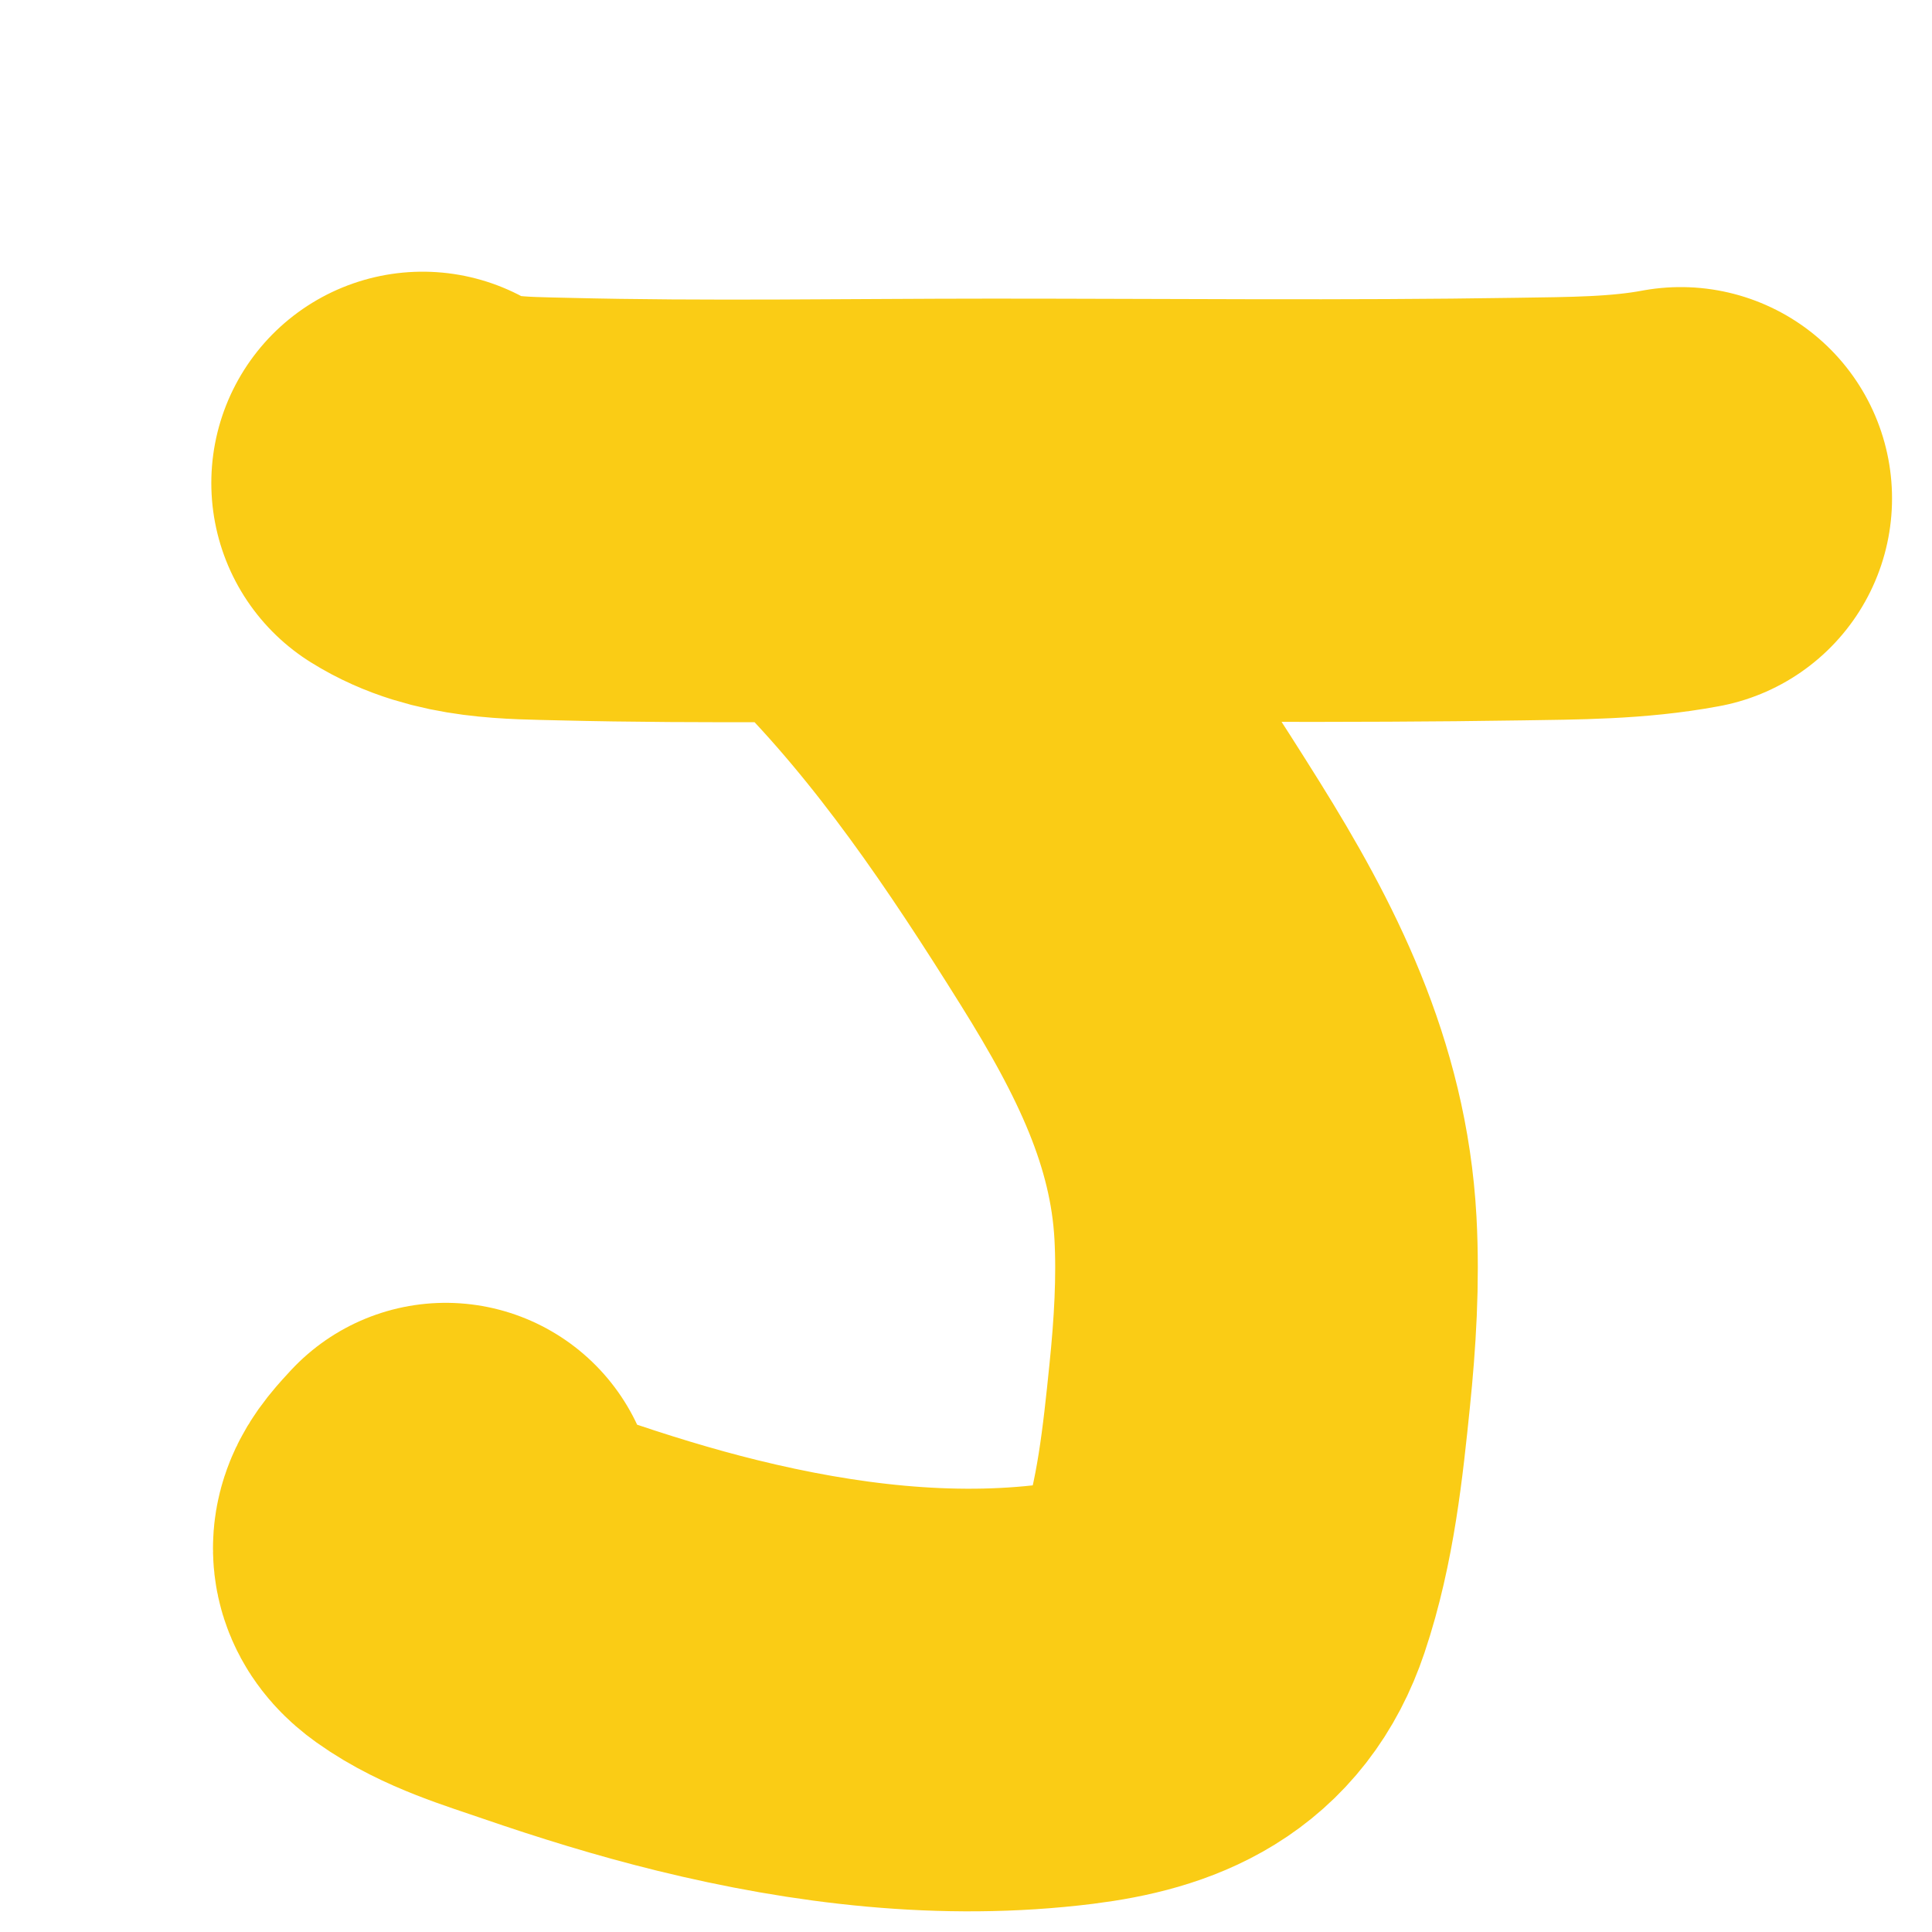
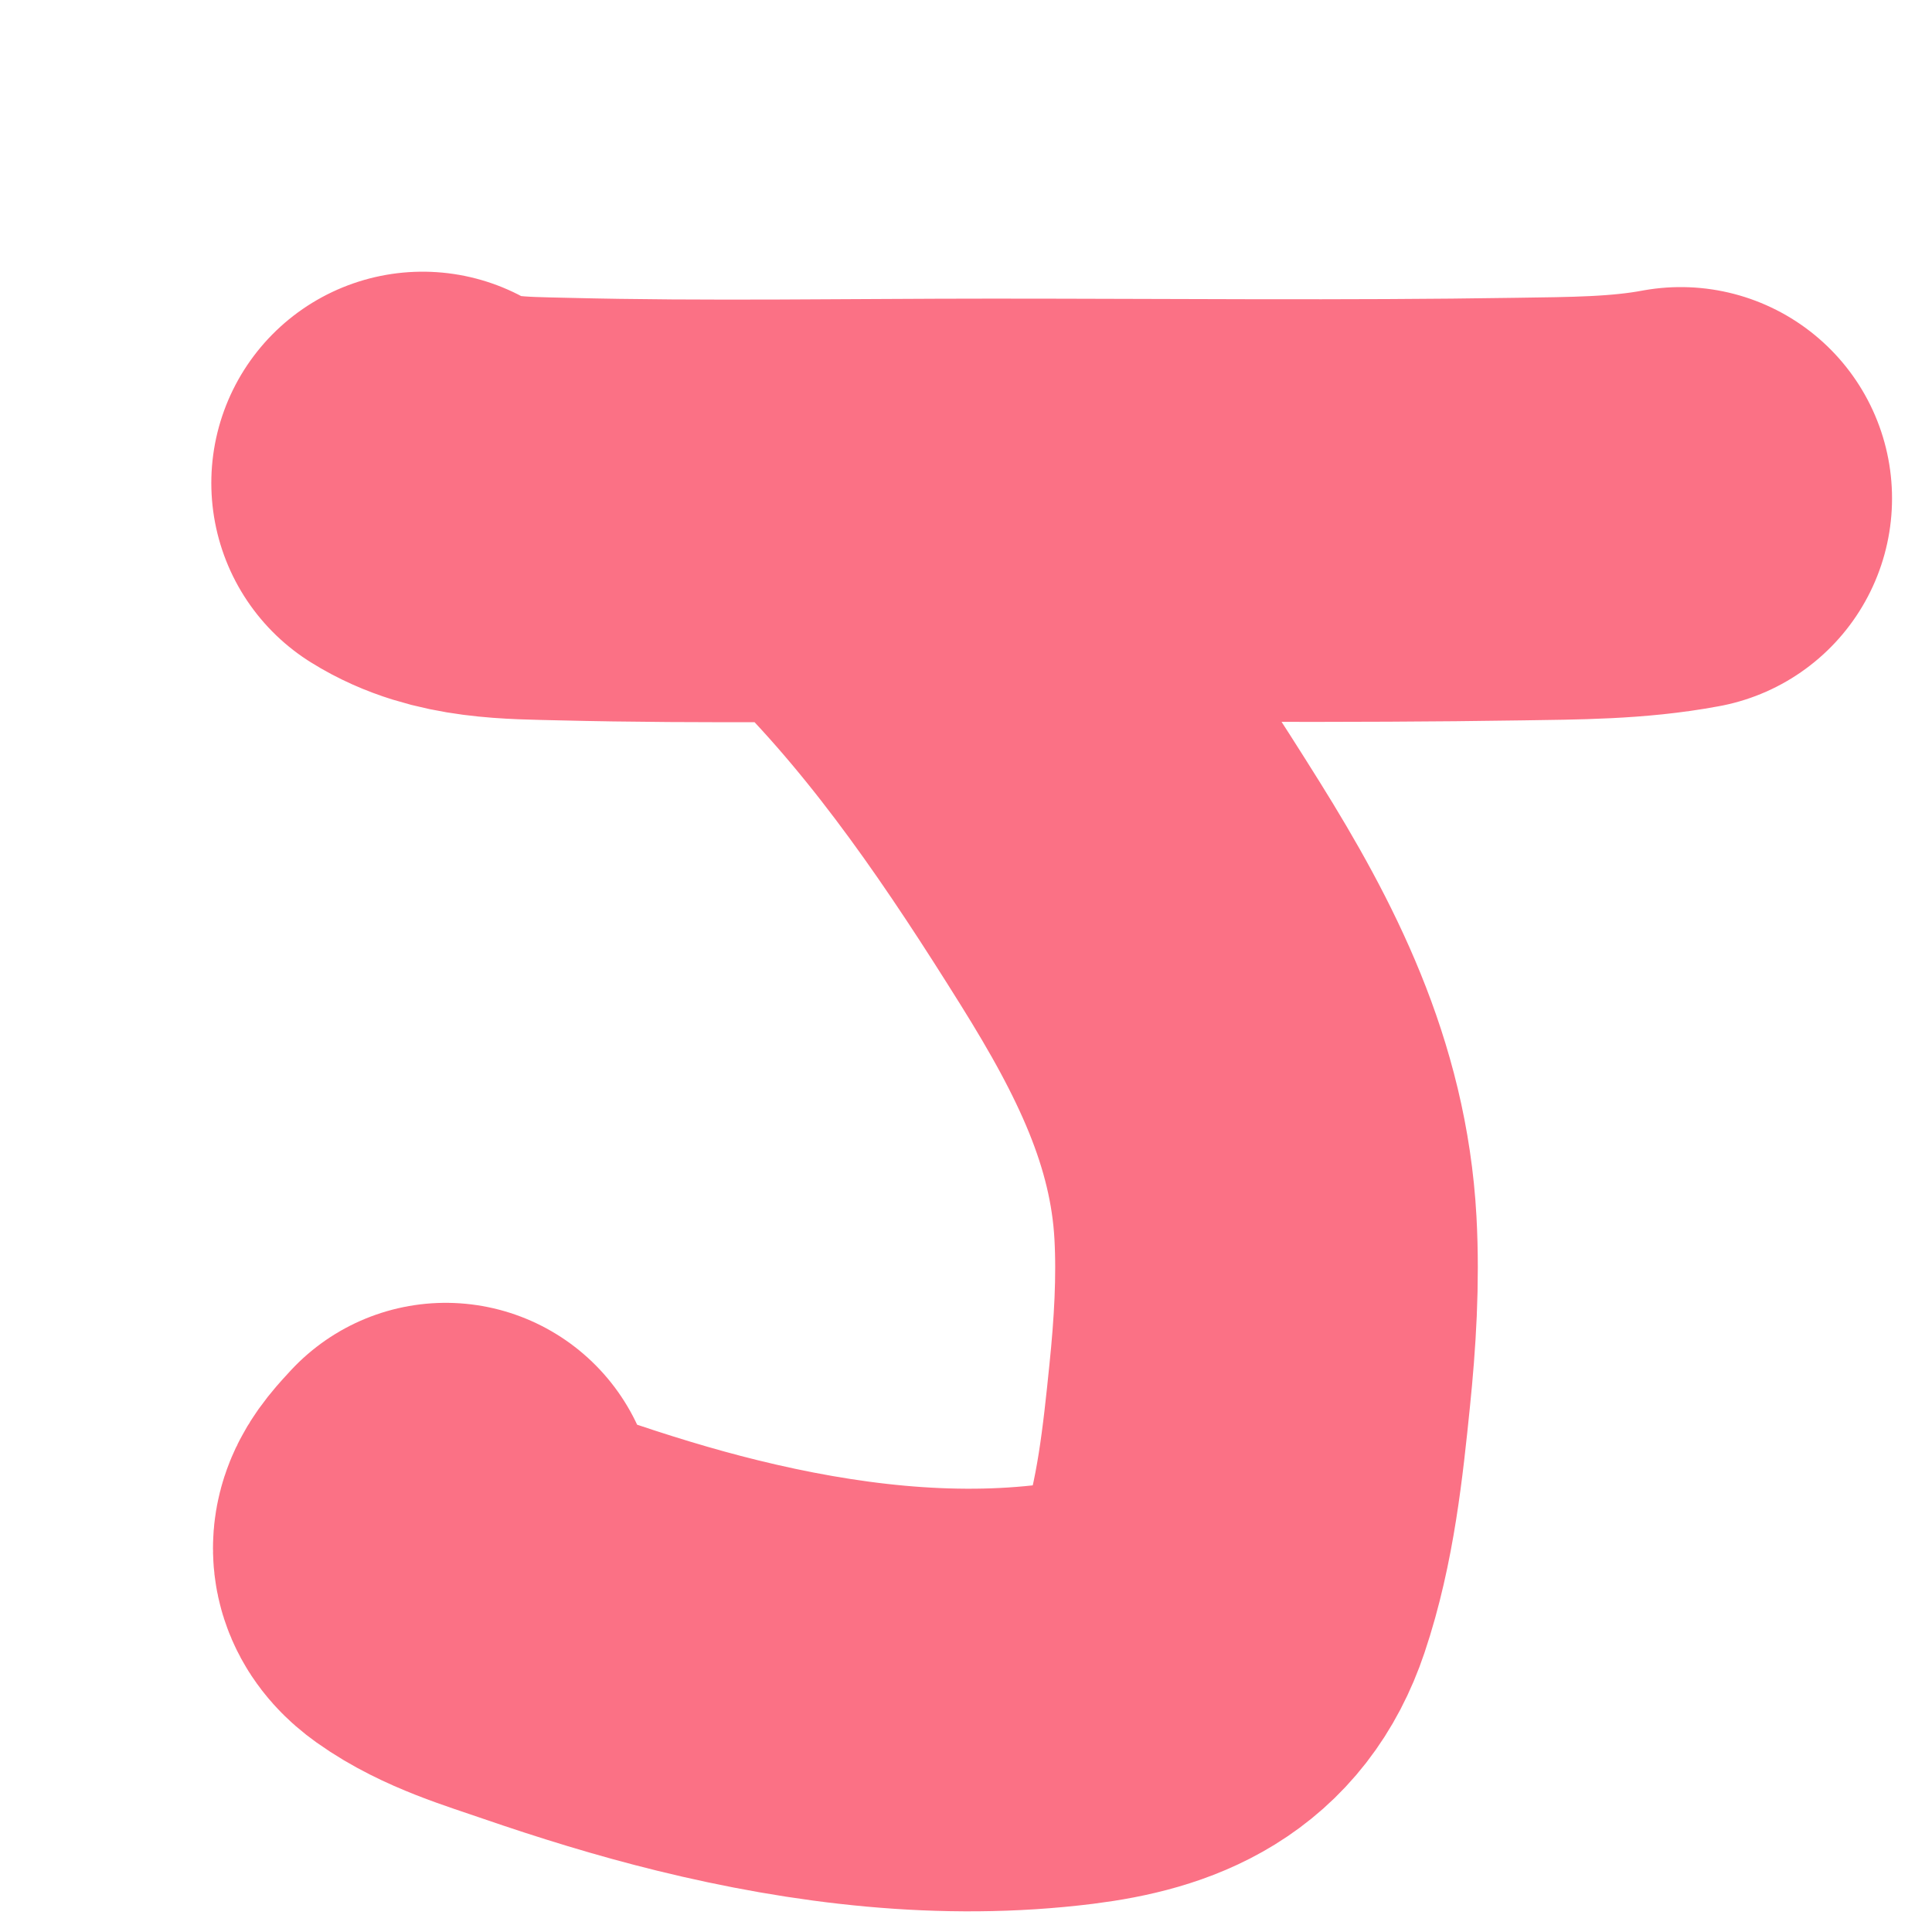
<svg xmlns="http://www.w3.org/2000/svg" width="32" height="32" viewBox="0 0 32 32" fill="none">
  <path d="M0 0H32V32H0V0Z" fill="white" />
-   <path d="M7 8C7.681 8.427 8.545 8.412 9.322 8.432C11.692 8.491 14.068 8.446 16.439 8.446C19.348 8.446 22.26 8.478 25.169 8.432C26.06 8.418 26.963 8.419 27.838 8.255M14.583 9.083C16.278 10.778 17.622 12.776 18.889 14.805C19.969 16.536 20.847 18.266 20.96 20.338C21.007 21.211 20.953 22.086 20.864 22.954C20.752 24.052 20.63 25.209 20.276 26.261C19.856 27.512 18.907 27.905 17.671 28.06C15.682 28.308 13.652 28.061 11.716 27.585C10.841 27.37 9.979 27.103 9.128 26.81C8.513 26.598 7.81 26.393 7.273 26.01C6.806 25.677 7.099 25.387 7.382 25.079" stroke="#FACC15" stroke-width="7" stroke-linecap="round" />
+   <path d="M7 8C7.681 8.427 8.545 8.412 9.322 8.432C11.692 8.491 14.068 8.446 16.439 8.446C19.348 8.446 22.26 8.478 25.169 8.432C26.06 8.418 26.963 8.419 27.838 8.255M14.583 9.083C16.278 10.778 17.622 12.776 18.889 14.805C19.969 16.536 20.847 18.266 20.96 20.338C21.007 21.211 20.953 22.086 20.864 22.954C20.752 24.052 20.63 25.209 20.276 26.261C19.856 27.512 18.907 27.905 17.671 28.06C15.682 28.308 13.652 28.061 11.716 27.585C10.841 27.37 9.979 27.103 9.128 26.81C8.513 26.598 7.81 26.393 7.273 26.01C6.806 25.677 7.099 25.387 7.382 25.079" stroke="#FB7185" stroke-width="7" stroke-linecap="round" />
</svg>
